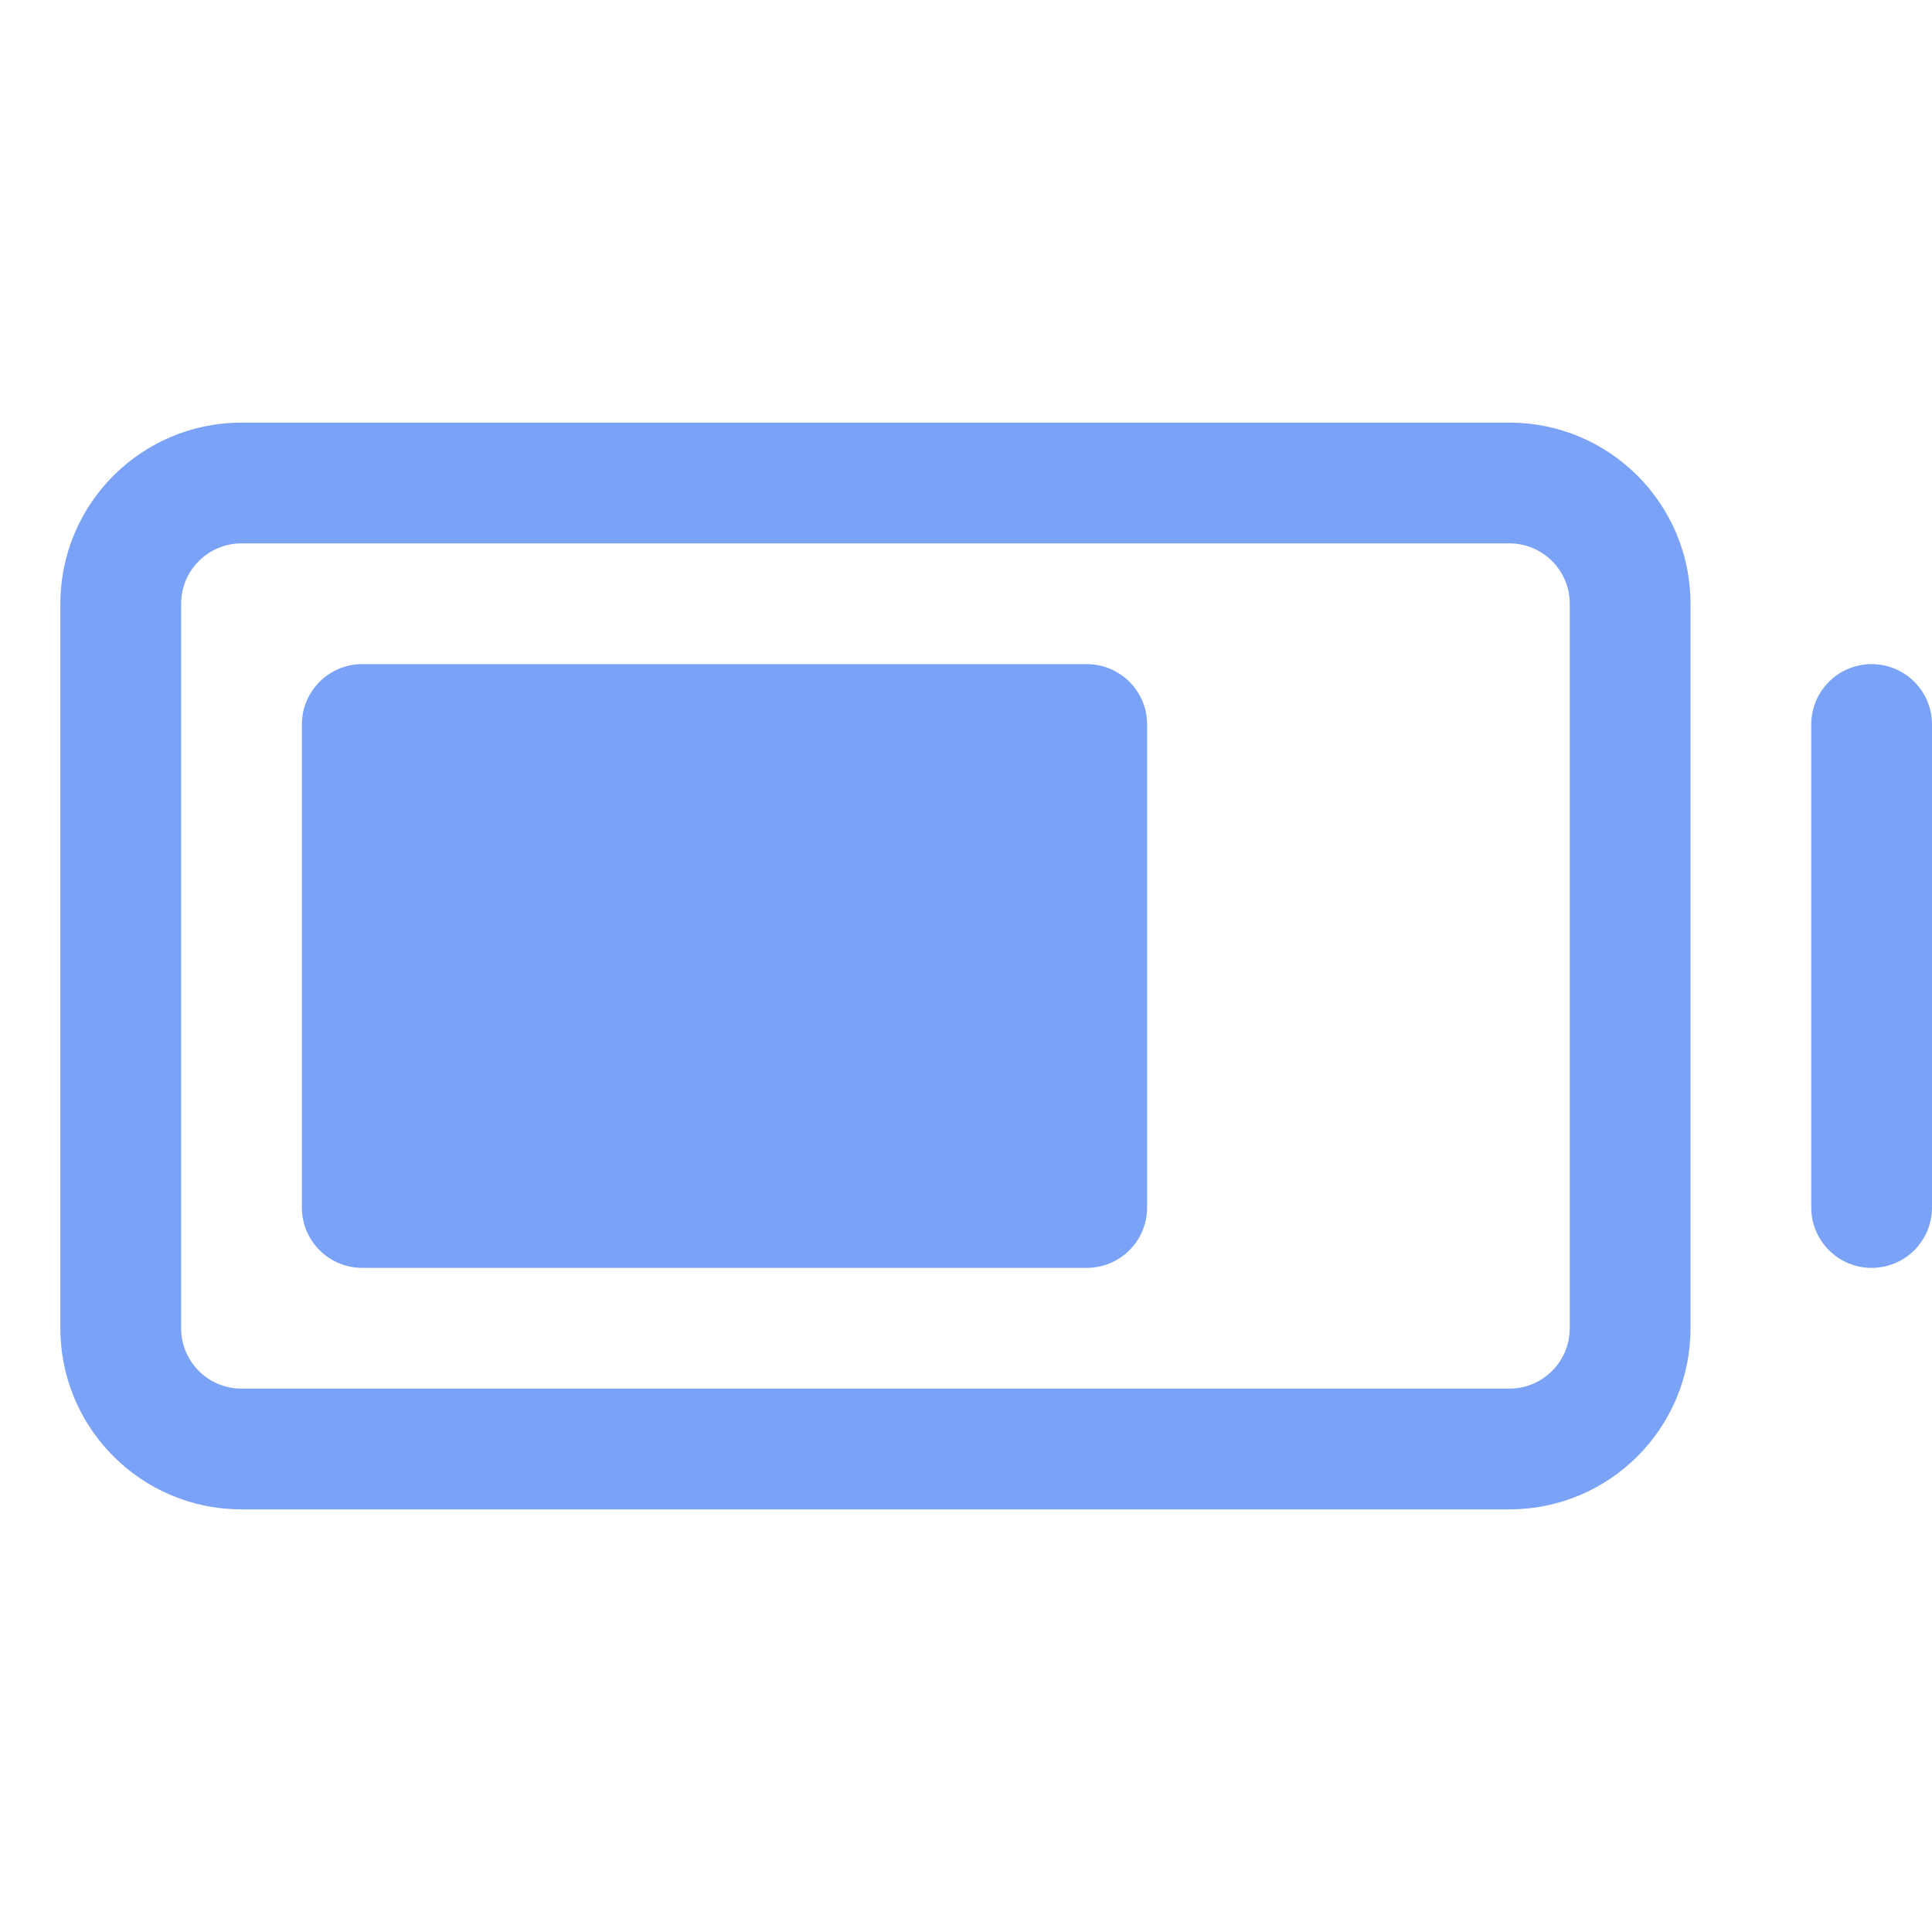
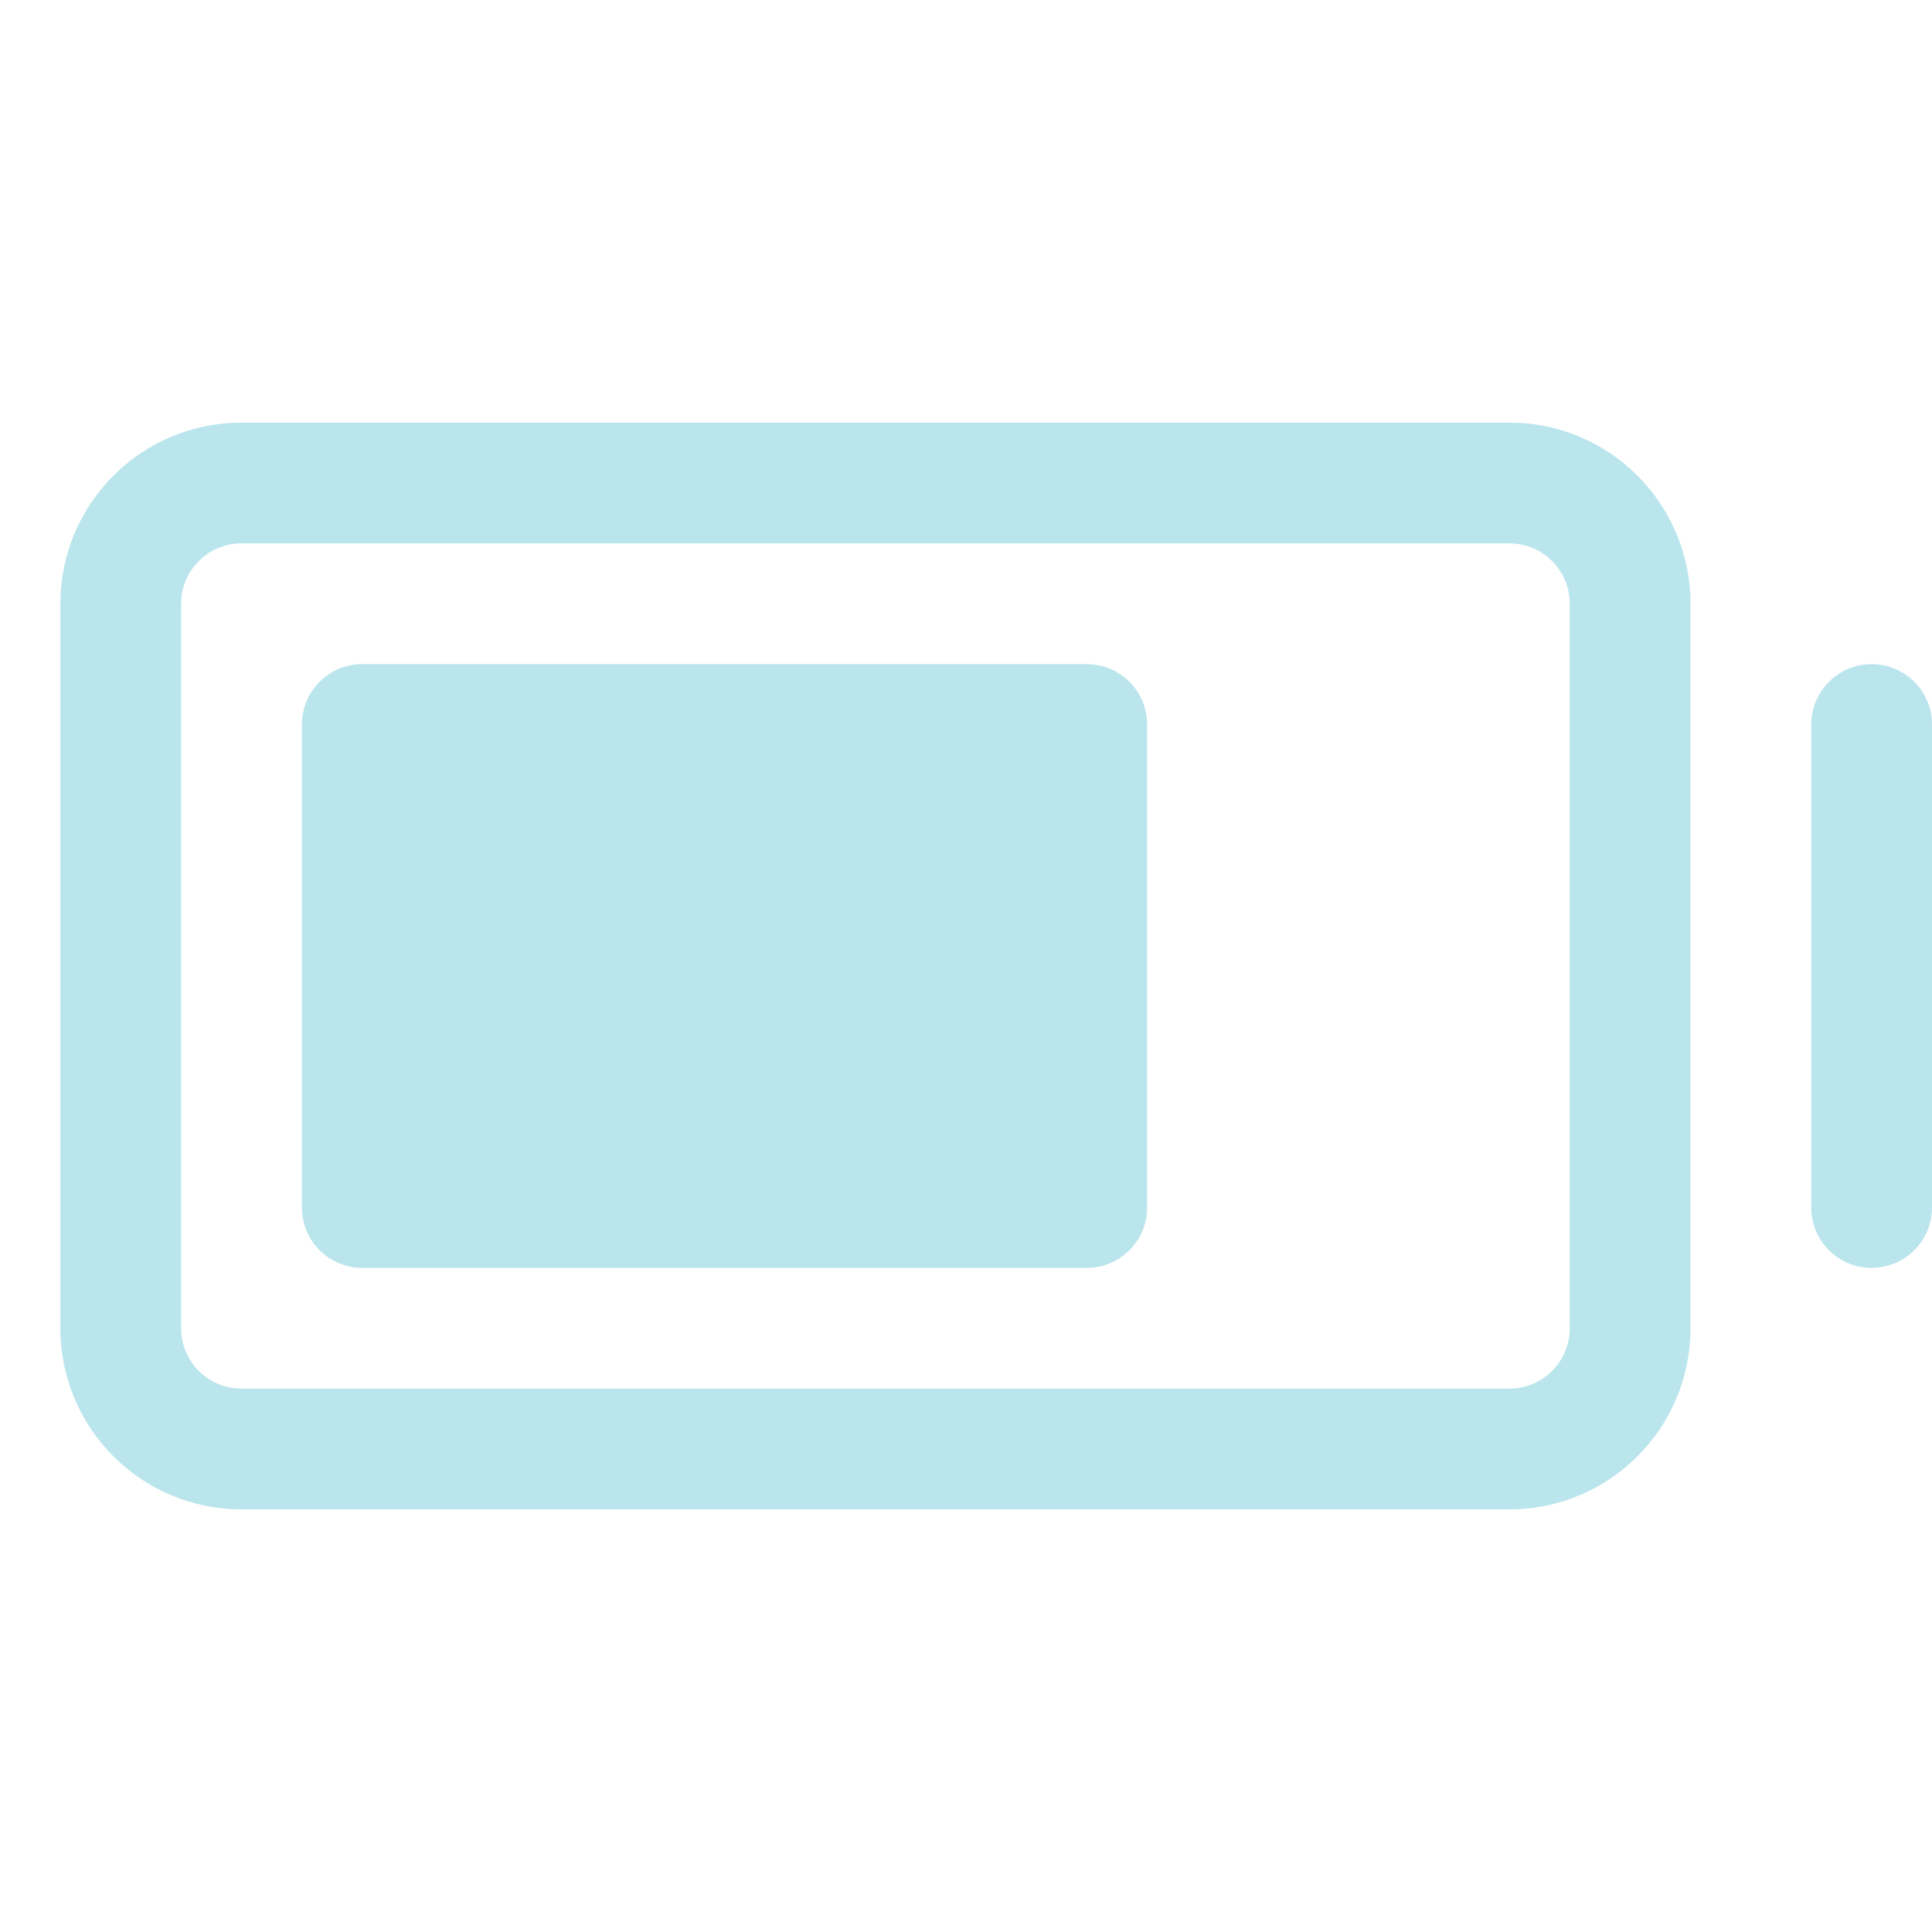
<svg xmlns="http://www.w3.org/2000/svg" width="1em" height="1em" viewBox="0 0 256 256">
-   <path fill="#7AA2F7" d="M152 96v64a8 8 0 0 1-8 8H48a8 8 0 0 1-8-8V96a8 8 0 0 1 8-8h96a8 8 0 0 1 8 8Zm72-16v96a24 24 0 0 1-24 24H32a24 24 0 0 1-24-24V80a24 24 0 0 1 24-24h168a24 24 0 0 1 24 24Zm-16 0a8 8 0 0 0-8-8H32a8 8 0 0 0-8 8v96a8 8 0 0 0 8 8h168a8 8 0 0 0 8-8Zm40 8a8 8 0 0 0-8 8v64a8 8 0 0 0 16 0V96a8 8 0 0 0-8-8Z" />
+   <path fill="#bae5ec" d="M152 96v64a8 8 0 0 1-8 8H48a8 8 0 0 1-8-8V96a8 8 0 0 1 8-8h96a8 8 0 0 1 8 8Zm72-16v96a24 24 0 0 1-24 24H32a24 24 0 0 1-24-24V80a24 24 0 0 1 24-24h168a24 24 0 0 1 24 24Zm-16 0a8 8 0 0 0-8-8H32a8 8 0 0 0-8 8v96a8 8 0 0 0 8 8h168a8 8 0 0 0 8-8Zm40 8a8 8 0 0 0-8 8v64a8 8 0 0 0 16 0V96a8 8 0 0 0-8-8Z" />
</svg>
